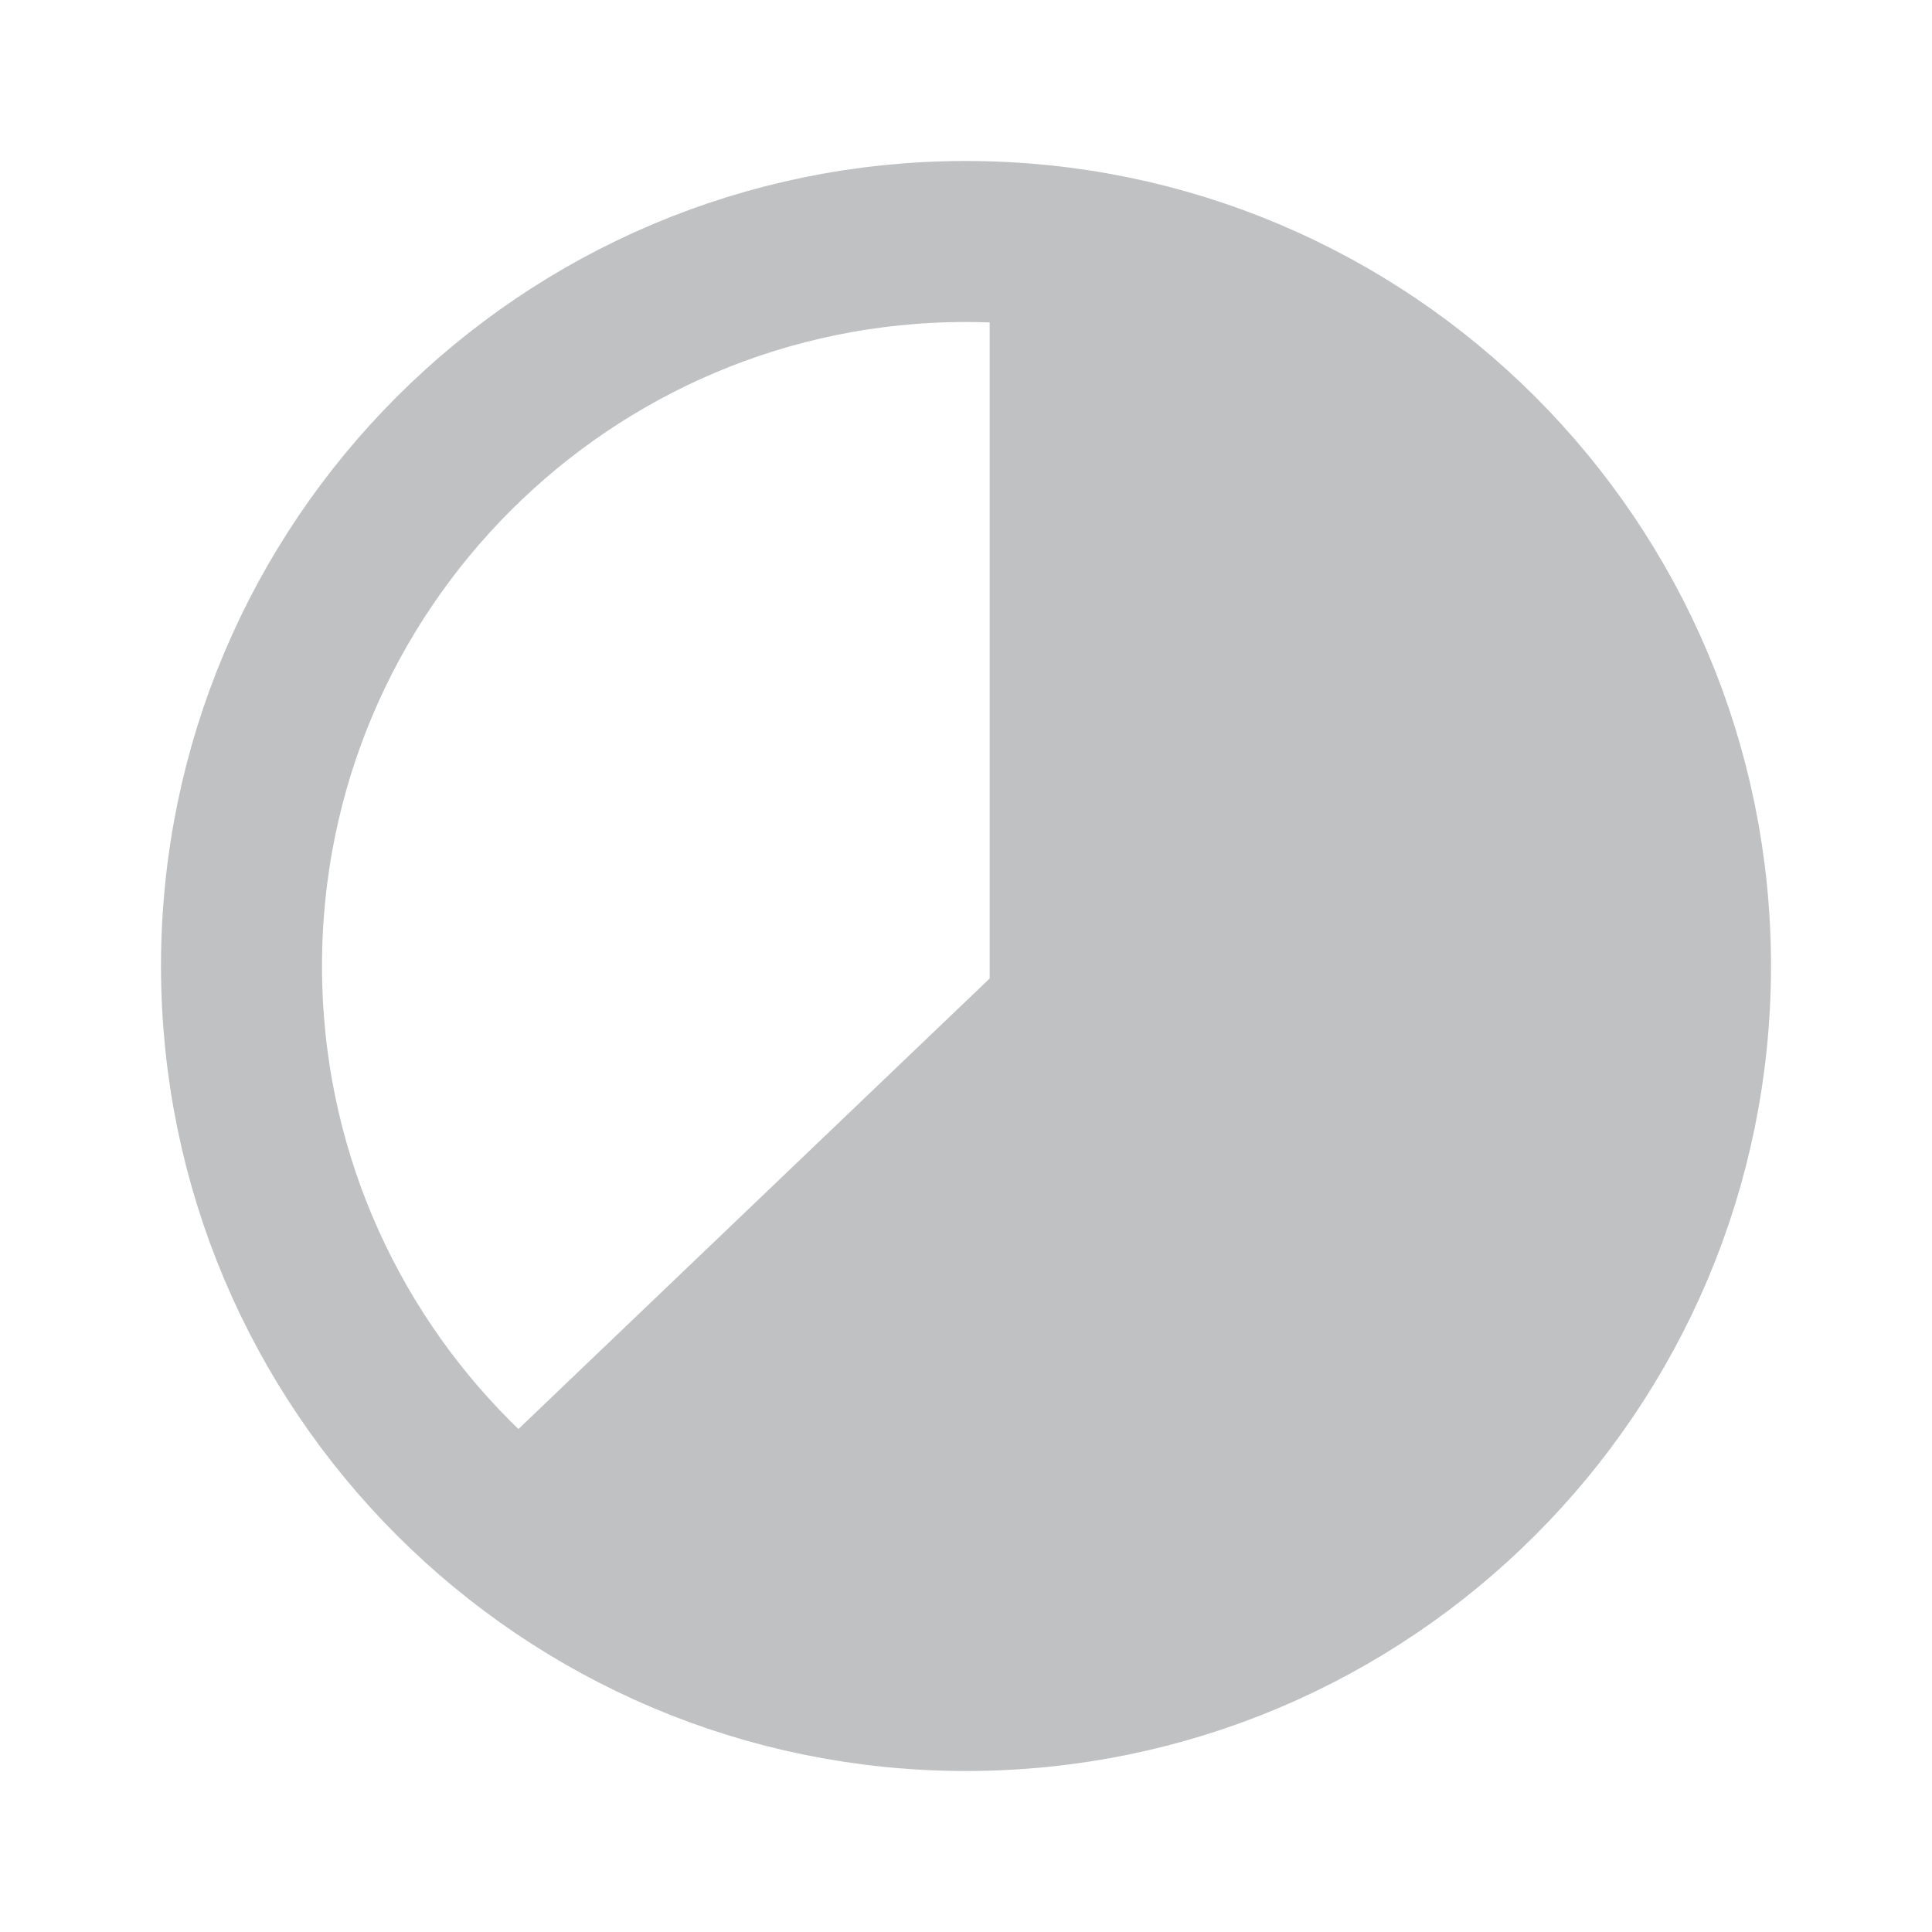
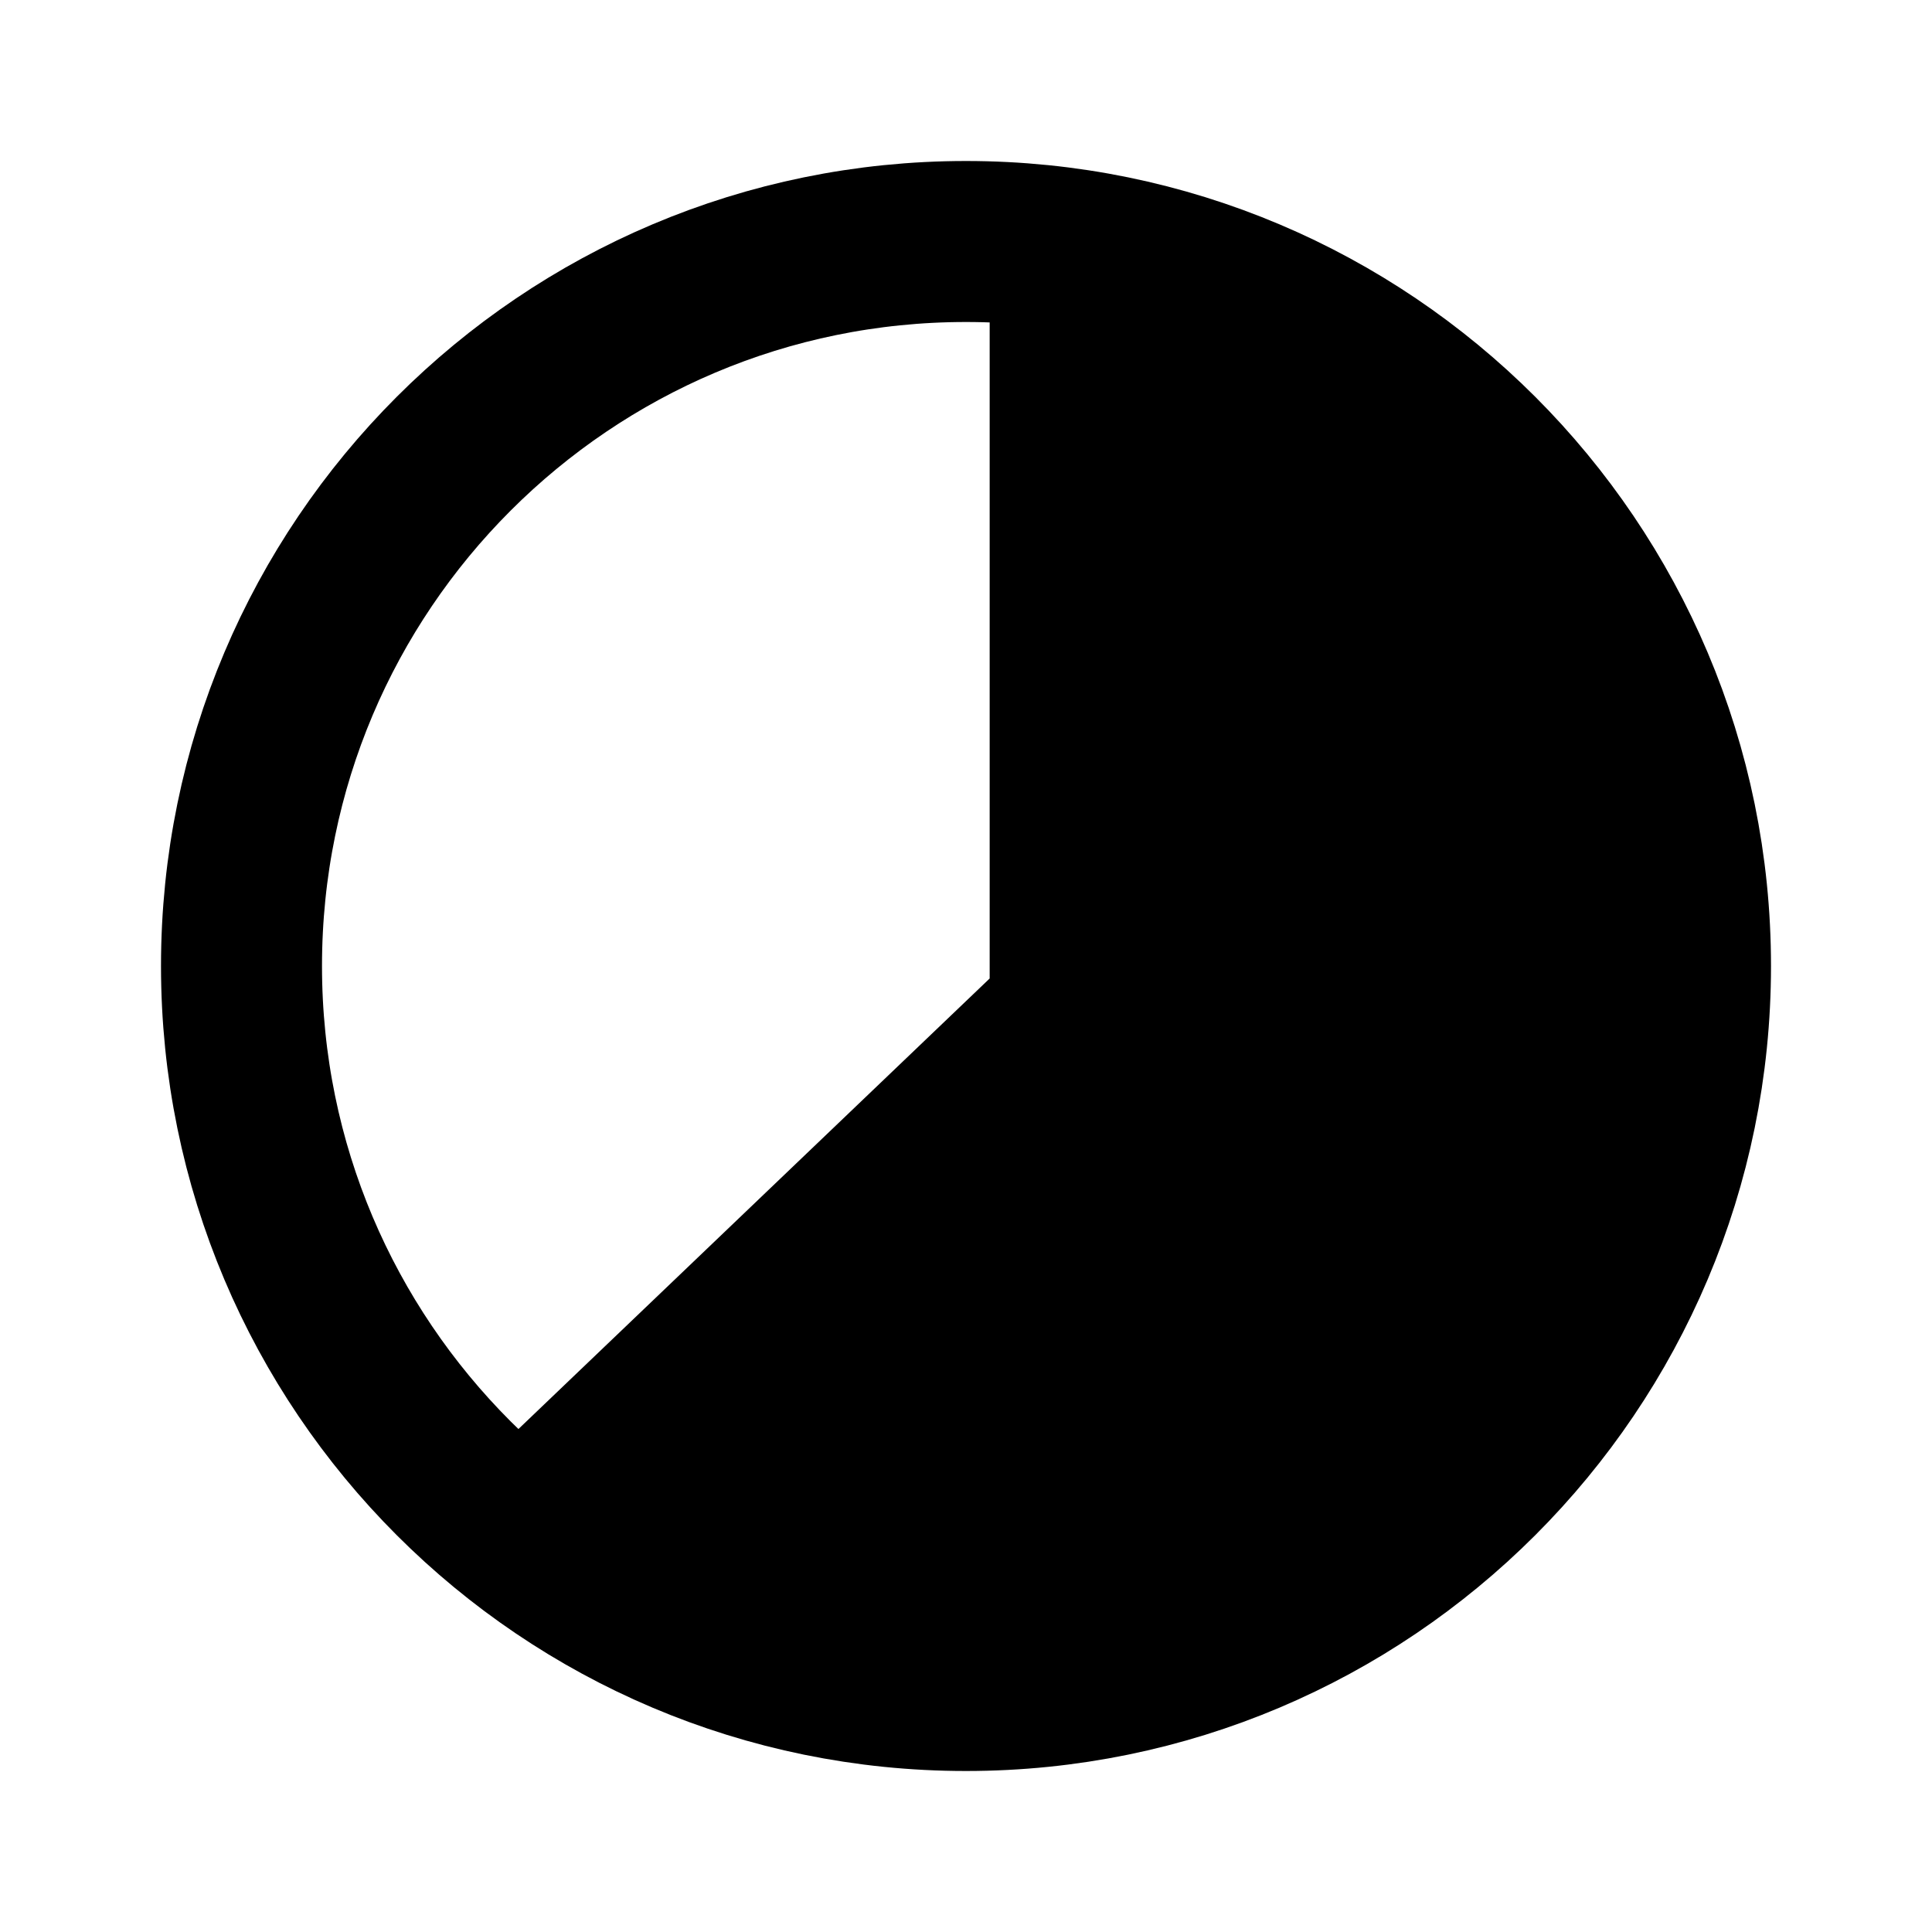
<svg xmlns="http://www.w3.org/2000/svg" width="24" height="24" viewBox="0 0 24 24" fill="none">
-   <circle cx="12" cy="12" r="9" stroke="#C0C1C3" stroke-width="2" />
-   <path d="M12.286 20.204L7.384 18.233L12.986 12.877L13.294 12.581V12.154V12.122V12.089V12.057V12.025V11.992V11.96V11.928V11.896V11.864V11.832V11.8V11.767V11.735V11.703V11.671V11.639V11.607V11.575V11.544V11.512V11.48V11.448V11.416V11.384V11.353V11.321V11.289V11.258V11.226V11.195V11.163V11.132V11.1V11.069V11.037V11.006V10.974V10.943V10.912V10.88V10.849V10.818V10.787V10.755V10.724V10.693V10.662V10.631V10.6V10.569V10.538V10.507V10.476V10.445V10.415V10.384V10.353V10.322V10.292V10.261V10.23V10.2V10.169V10.139V10.108V10.078V10.047V10.017V9.986V9.956V9.926V9.896V9.865V9.835V9.805V9.775V9.745V9.715V9.685V9.655V9.625V9.595V9.565V9.535V9.505V9.476V9.446V9.416V9.387V9.357V9.328V9.298V9.268V9.239V9.21V9.18V9.151V9.122V9.092V9.063V9.034V9.005V8.976V8.947V8.918V8.889V8.86V8.831V8.802V8.773V8.744V8.716V8.687V8.658V8.63V8.601V8.573V8.544V8.516V8.487V8.459V8.431V8.402V8.374V8.346V8.318V8.29V8.261V8.233V8.206V8.178V8.15V8.122V8.094V8.066V8.039V8.011V7.983V7.956V7.928V7.901V7.873V7.846V7.819V7.791V7.764V7.737V7.71V7.682V7.655V7.628V7.601V7.574V7.548V7.521V7.494V7.467V7.441V7.414V7.387V7.361V7.334V7.308V7.281V7.255V7.229V7.203V7.176V7.15V7.124V7.098V7.072V7.046V7.02V6.994V6.969V6.943V6.917V6.891V6.866V6.84V6.815V6.789V6.764V6.739V6.713V6.688V6.663V6.638V6.613V6.588V6.563V6.538V6.513V6.488V6.464V6.439V6.414V6.39V6.365V6.341V6.316V6.292V6.267V6.243V6.219V6.195V6.171V6.147V6.123V6.099V6.075V6.051V6.027V6.004V5.98V5.956V5.933V5.909V5.886V5.863V5.839V5.816V5.793V5.77V5.747V5.724V5.701V5.678V5.655V5.632V5.61V5.587V5.564V5.542V5.519V5.497V5.475V5.452V5.43V5.408V5.386V5.364V5.342V5.32V5.298V5.276V5.255V5.233V5.211V5.19V5.168V5.147V5.125V5.104V5.083V5.062V5.041V5.02V4.999V4.978V4.957V4.936V4.915V4.895V4.874V4.853V4.833V4.813V4.792V4.772V4.752V4.732V4.712V4.692V4.672V4.652V4.632V4.612V4.592V4.573V4.553V4.534V4.514V4.495V4.476V4.457V4.437V4.418V4.399V4.38V4.362V4.343V4.324V4.305V4.287V4.268V4.25V4.231V4.213V4.195V4.177V4.159V4.141V4.123V4.105V4.087V4.069V4.051V4.034V4.016V3.999V3.982V3.964V3.947V3.93V3.913V3.896V3.879V3.862V3.845V3.84C16.416 5.633 18.22 7.273 19.205 8.703C20.306 10.301 20.412 11.669 20.157 12.833C19.889 14.058 19.212 15.12 18.59 16.07C18.573 16.096 18.556 16.121 18.539 16.147C18.267 16.563 17.969 17.017 17.794 17.418C17.736 17.55 17.665 17.74 17.625 17.959L12.286 20.204Z" fill="#C0C1C3" stroke="#C0C1C3" stroke-width="2" />
+   <circle cx="12" cy="12" r="9" stroke="currentColor" stroke-width="2" />
+   <path d="M12.286 20.204L7.384 18.233L12.986 12.877L13.294 12.581V12.154V12.122V12.089V12.057V12.025V11.992V11.96V11.928V11.896V11.864V11.832V11.8V11.767V11.735V11.703V11.671V11.639V11.607V11.575V11.544V11.512V11.48V11.448V11.416V11.384V11.353V11.321V11.289V11.258V11.226V11.195V11.163V11.132V11.1V11.069V11.037V11.006V10.974V10.943V10.912V10.88V10.849V10.818V10.787V10.755V10.724V10.693V10.662V10.631V10.6V10.569V10.538V10.507V10.476V10.445V10.415V10.384V10.353V10.322V10.292V10.261V10.23V10.2V10.169V10.139V10.108V10.078V10.047V10.017V9.986V9.956V9.926V9.896V9.865V9.835V9.805V9.775V9.745V9.715V9.685V9.655V9.625V9.595V9.565V9.535V9.505V9.476V9.446V9.416V9.387V9.357V9.328V9.298V9.268V9.239V9.21V9.18V9.151V9.122V9.092V9.063V9.034V9.005V8.976V8.947V8.918V8.889V8.86V8.831V8.802V8.773V8.744V8.716V8.687V8.658V8.63V8.601V8.573V8.544V8.516V8.487V8.459V8.431V8.402V8.374V8.346V8.318V8.29V8.261V8.233V8.206V8.178V8.15V8.122V8.094V8.066V8.039V8.011V7.983V7.956V7.928V7.901V7.873V7.846V7.819V7.791V7.764V7.737V7.71V7.682V7.655V7.628V7.601V7.574V7.548V7.521V7.494V7.467V7.441V7.414V7.387V7.361V7.334V7.308V7.281V7.255V7.229V7.203V7.176V7.15V7.124V7.098V7.072V7.046V7.02V6.994V6.969V6.943V6.917V6.891V6.866V6.84V6.815V6.789V6.764V6.739V6.713V6.688V6.663V6.638V6.613V6.588V6.563V6.538V6.513V6.488V6.464V6.439V6.414V6.39V6.365V6.341V6.316V6.292V6.267V6.243V6.219V6.195V6.171V6.147V6.123V6.099V6.075V6.051V6.027V6.004V5.98V5.956V5.933V5.909V5.886V5.863V5.839V5.816V5.793V5.77V5.747V5.724V5.701V5.678V5.655V5.632V5.61V5.587V5.564V5.542V5.519V5.497V5.475V5.452V5.43V5.408V5.386V5.364V5.342V5.32V5.298V5.276V5.255V5.233V5.211V5.19V5.168V5.147V5.125V5.104V5.083V5.062V5.041V5.02V4.999V4.978V4.957V4.936V4.915V4.895V4.874V4.853V4.833V4.813V4.792V4.772V4.752V4.732V4.712V4.692V4.672V4.652V4.632V4.612V4.592V4.573V4.553V4.534V4.514V4.495V4.476V4.457V4.437V4.418V4.399V4.38V4.362V4.343V4.324V4.305V4.287V4.268V4.25V4.231V4.213V4.195V4.177V4.159V4.141V4.123V4.105V4.087V4.069V4.051V4.034V4.016V3.999V3.982V3.964V3.947V3.93V3.913V3.896V3.879V3.862V3.845V3.84C16.416 5.633 18.22 7.273 19.205 8.703C20.306 10.301 20.412 11.669 20.157 12.833C19.889 14.058 19.212 15.12 18.59 16.07C18.573 16.096 18.556 16.121 18.539 16.147C18.267 16.563 17.969 17.017 17.794 17.418C17.736 17.55 17.665 17.74 17.625 17.959L12.286 20.204Z" fill="currentColor" stroke="currentColor" stroke-width="2" />
</svg>
